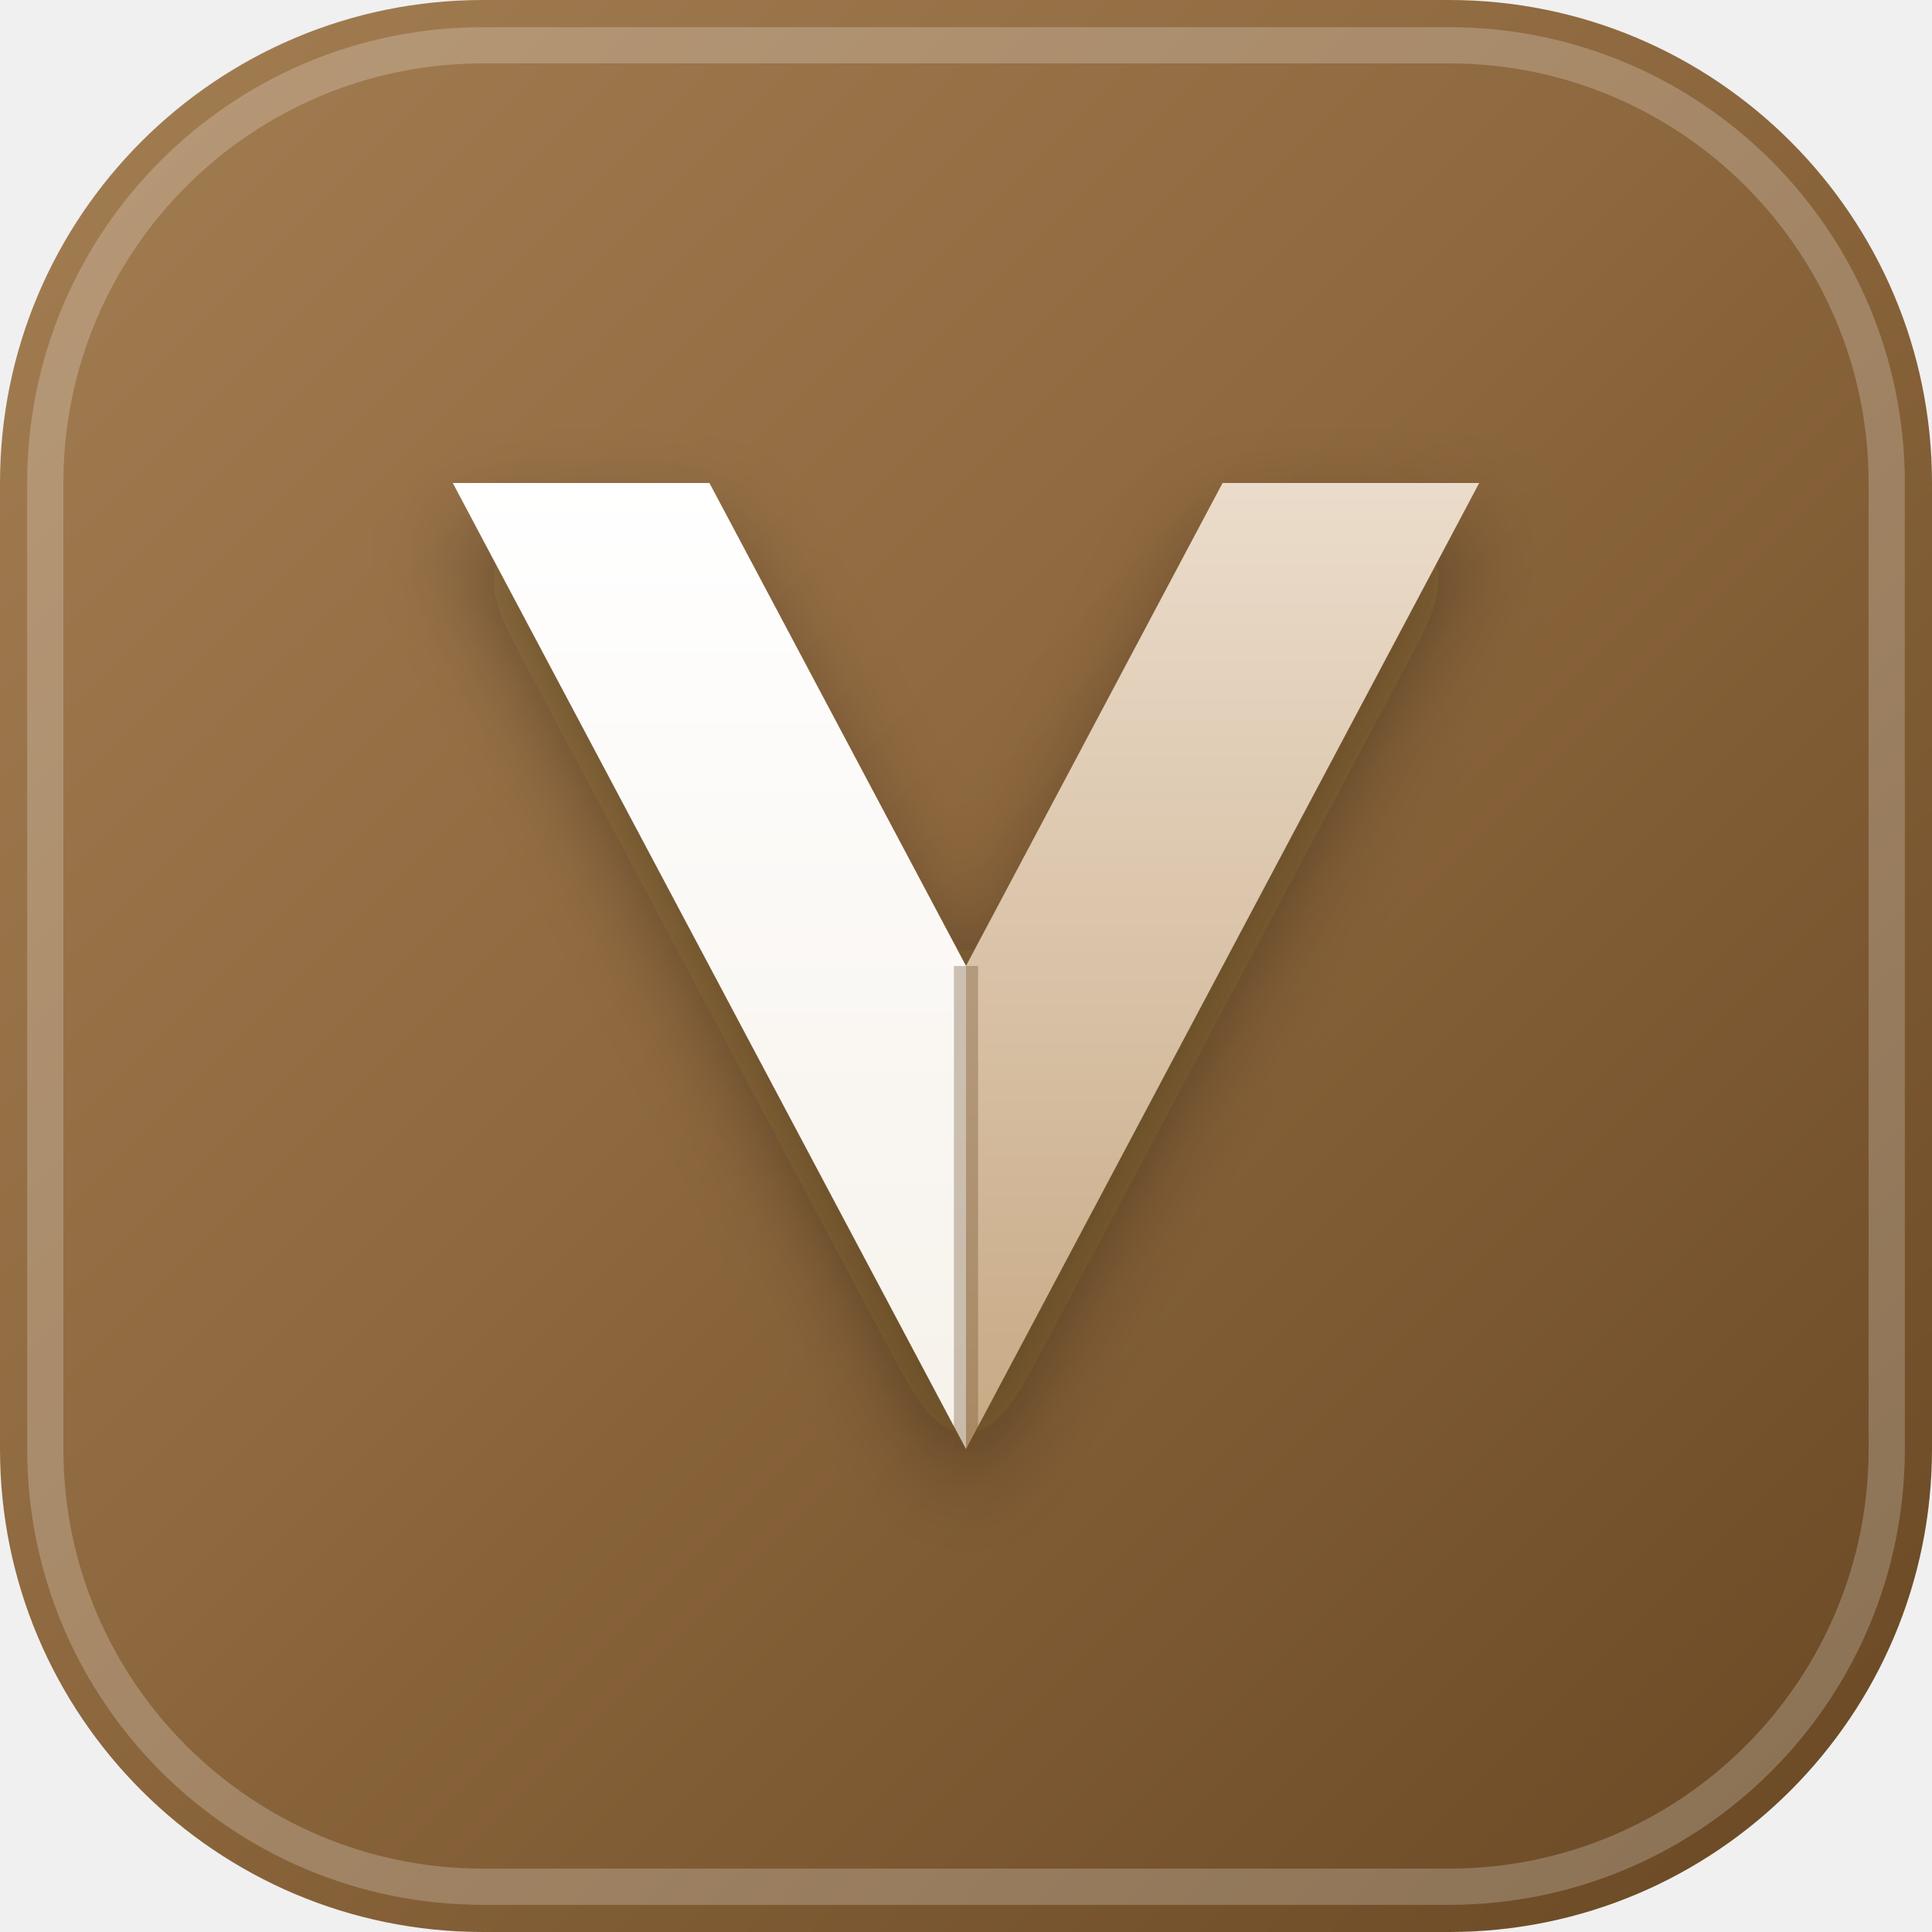
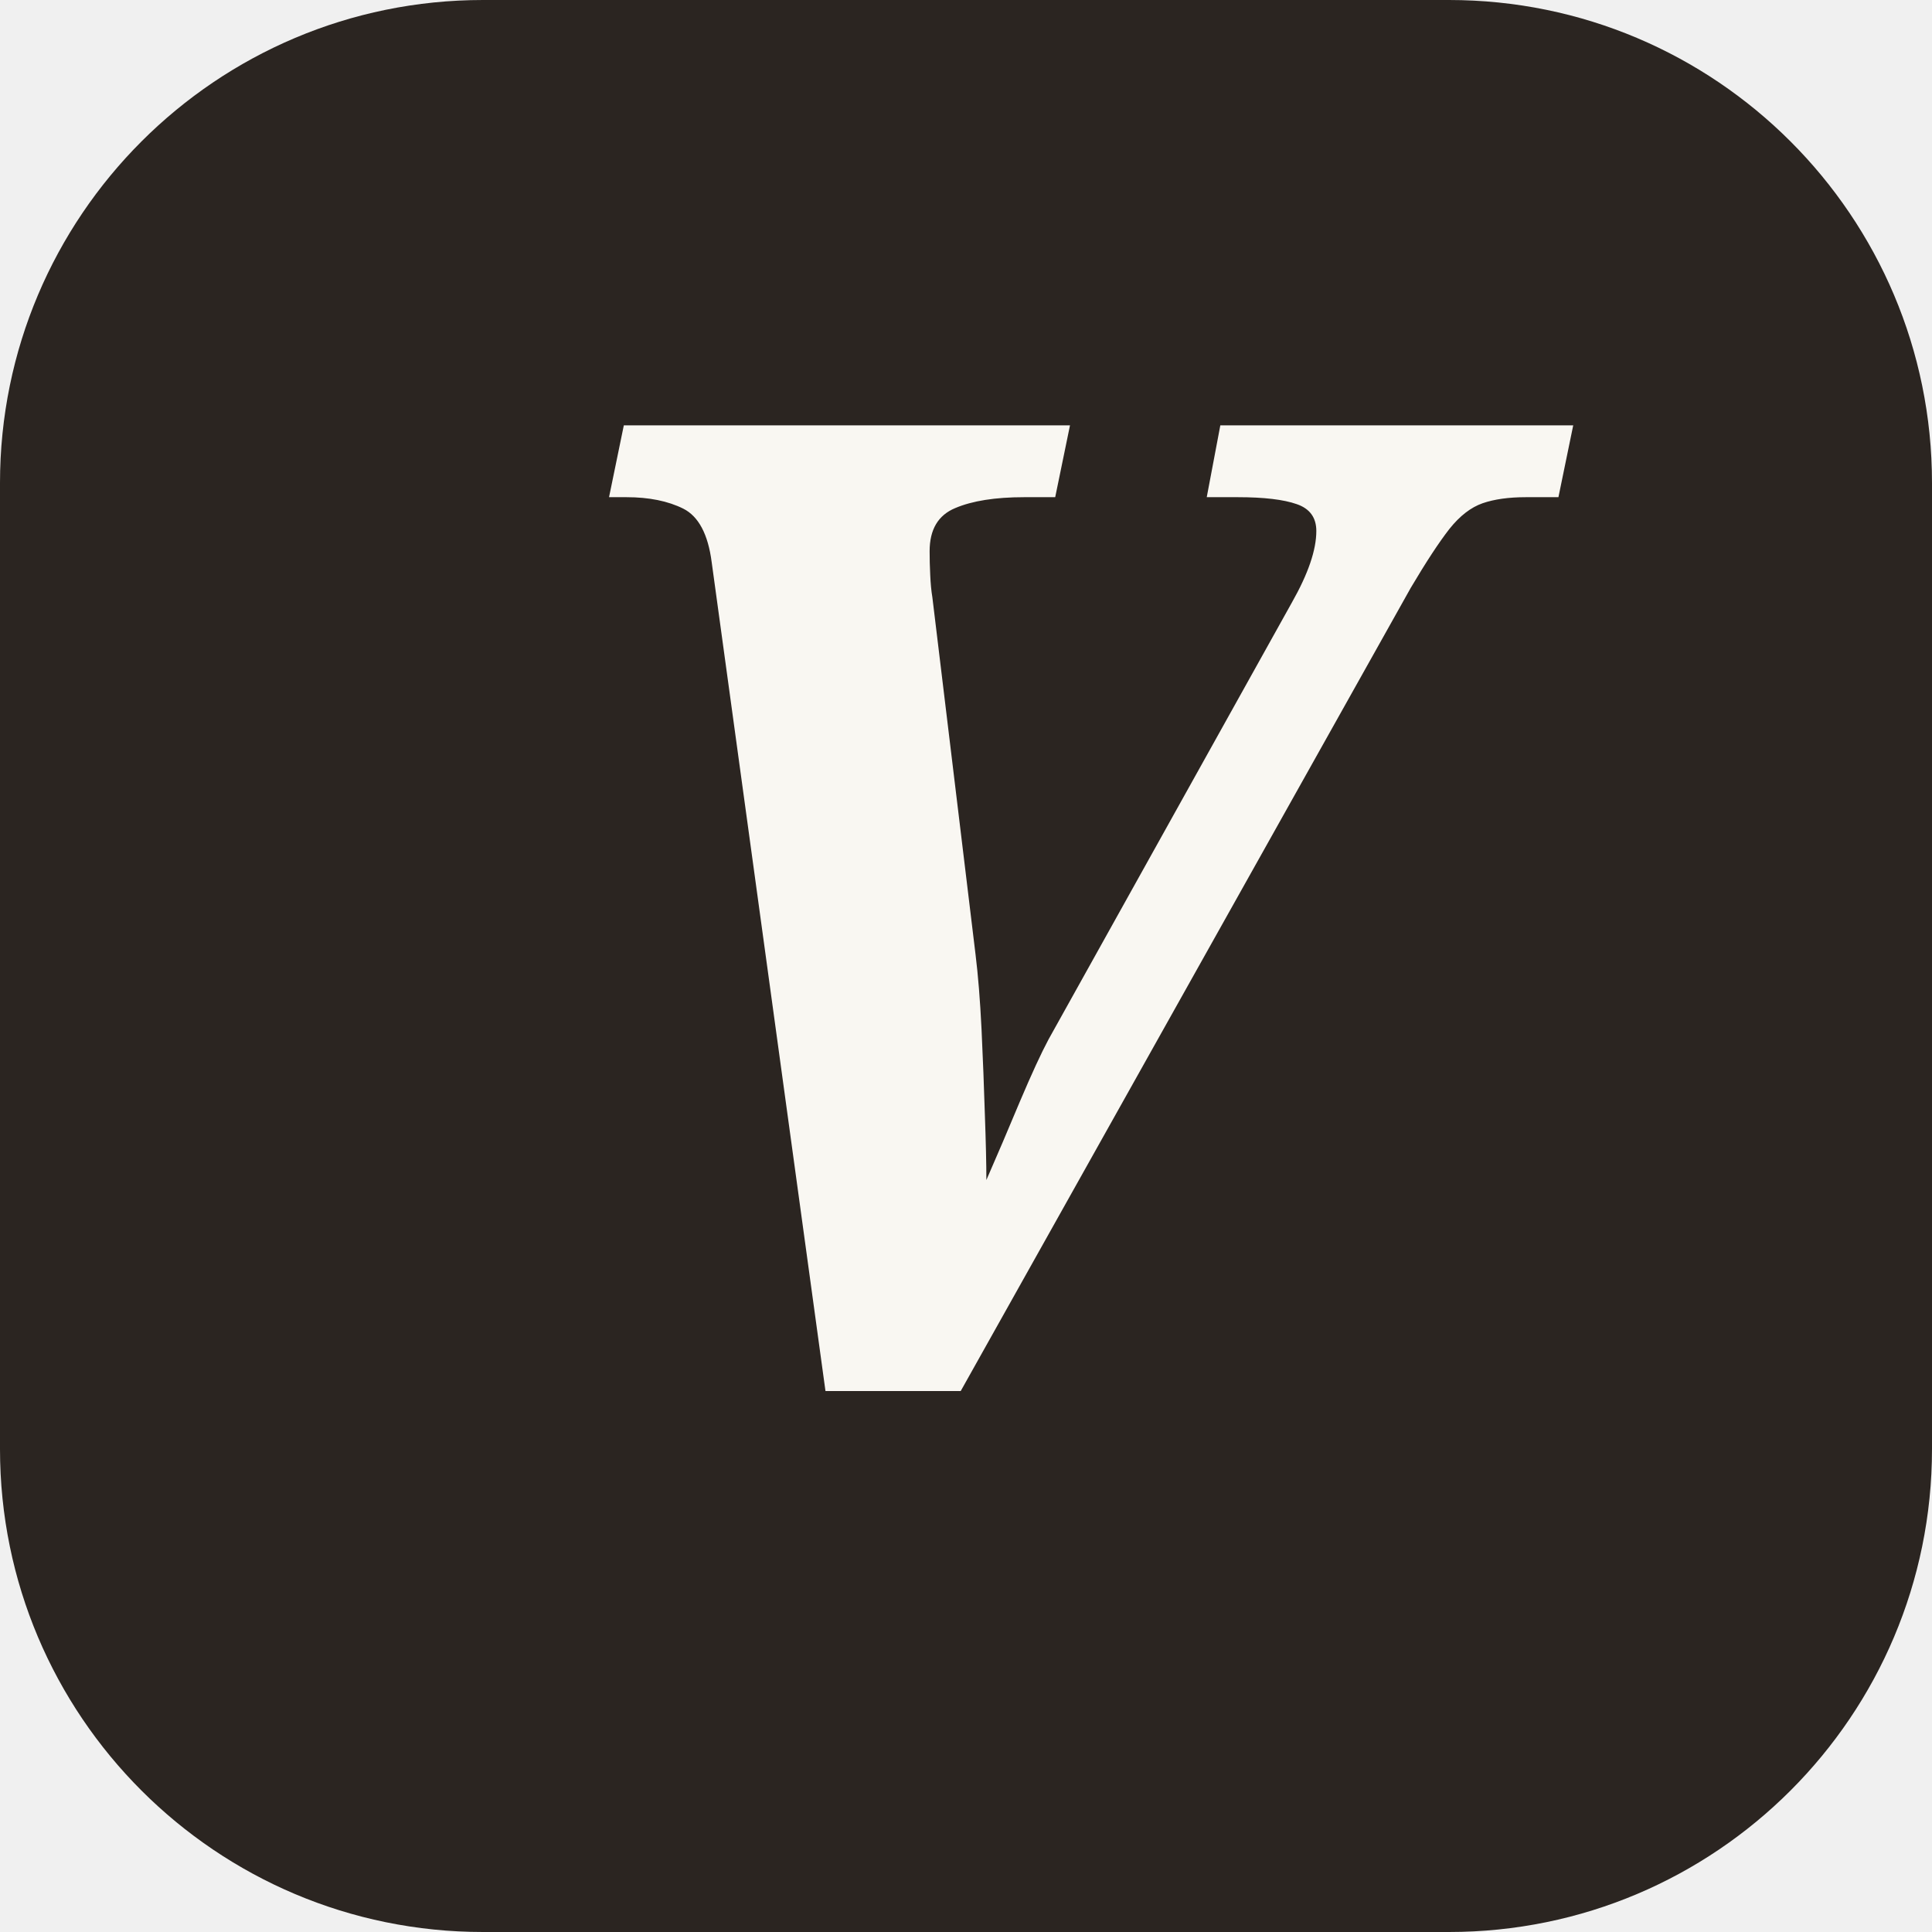
- <svg xmlns="http://www.w3.org/2000/svg" viewBox="0 0 64 64" width="64" height="64">
-   <defs>
-     <linearGradient id="vexaBg" x1="0%" y1="0%" x2="100%" y2="100%">
-       <stop offset="0%" stop-color="#A47E53" />
-       <stop offset="45%" stop-color="#8E683E" />
-       <stop offset="100%" stop-color="#674723" />
-     </linearGradient>
-     <linearGradient id="vWhite" x1="0%" y1="0%" x2="0%" y2="100%">
-       <stop offset="0%" stop-color="#FFFFFF" />
-       <stop offset="100%" stop-color="#F6F1EA" />
-     </linearGradient>
-     <linearGradient id="vBrown" x1="0%" y1="0%" x2="0%" y2="100%">
-       <stop offset="0%" stop-color="#EBDCCB" />
-       <stop offset="100%" stop-color="#C7A984" />
-     </linearGradient>
-     <filter id="vShadow" x="-20%" y="-20%" width="140%" height="140%">
-       <feDropShadow dx="0" dy="1.5" stdDeviation="1.5" flood-color="#221508" flood-opacity="0.35" />
-     </filter>
-   </defs>
-   <rect width="64" height="64" rx="16" fill="url(#vexaBg)" />
-   <rect x="1.5" y="1.5" width="61" height="61" rx="14.5" fill="none" stroke="#FFFFFF" stroke-opacity="0.22" stroke-width="1.2" />
-   <g filter="url(#vShadow)">
-     <path d="M 15 16 L 23.5 16 L 32 32 L 32 48 Z" fill="url(#vWhite)" />
-     <path d="M 32 32 L 40.5 16 L 49 16 L 32 48 Z" fill="url(#vBrown)" />
-     <line x1="32" y1="32" x2="32" y2="48" stroke="#5E3F1A" stroke-opacity="0.3" stroke-width="0.8" />
-   </g>
+ <svg xmlns="http://www.w3.org/2000/svg" viewBox="0 0 100 100">
+   <rect width="100" height="100" rx="25" fill="#2B2521" />
+   <text x="50" y="72" font-family="Georgia, serif" font-size="70" font-weight="bold" font-style="italic" fill="#F9F7F2" text-anchor="middle">V</text>
</svg>
